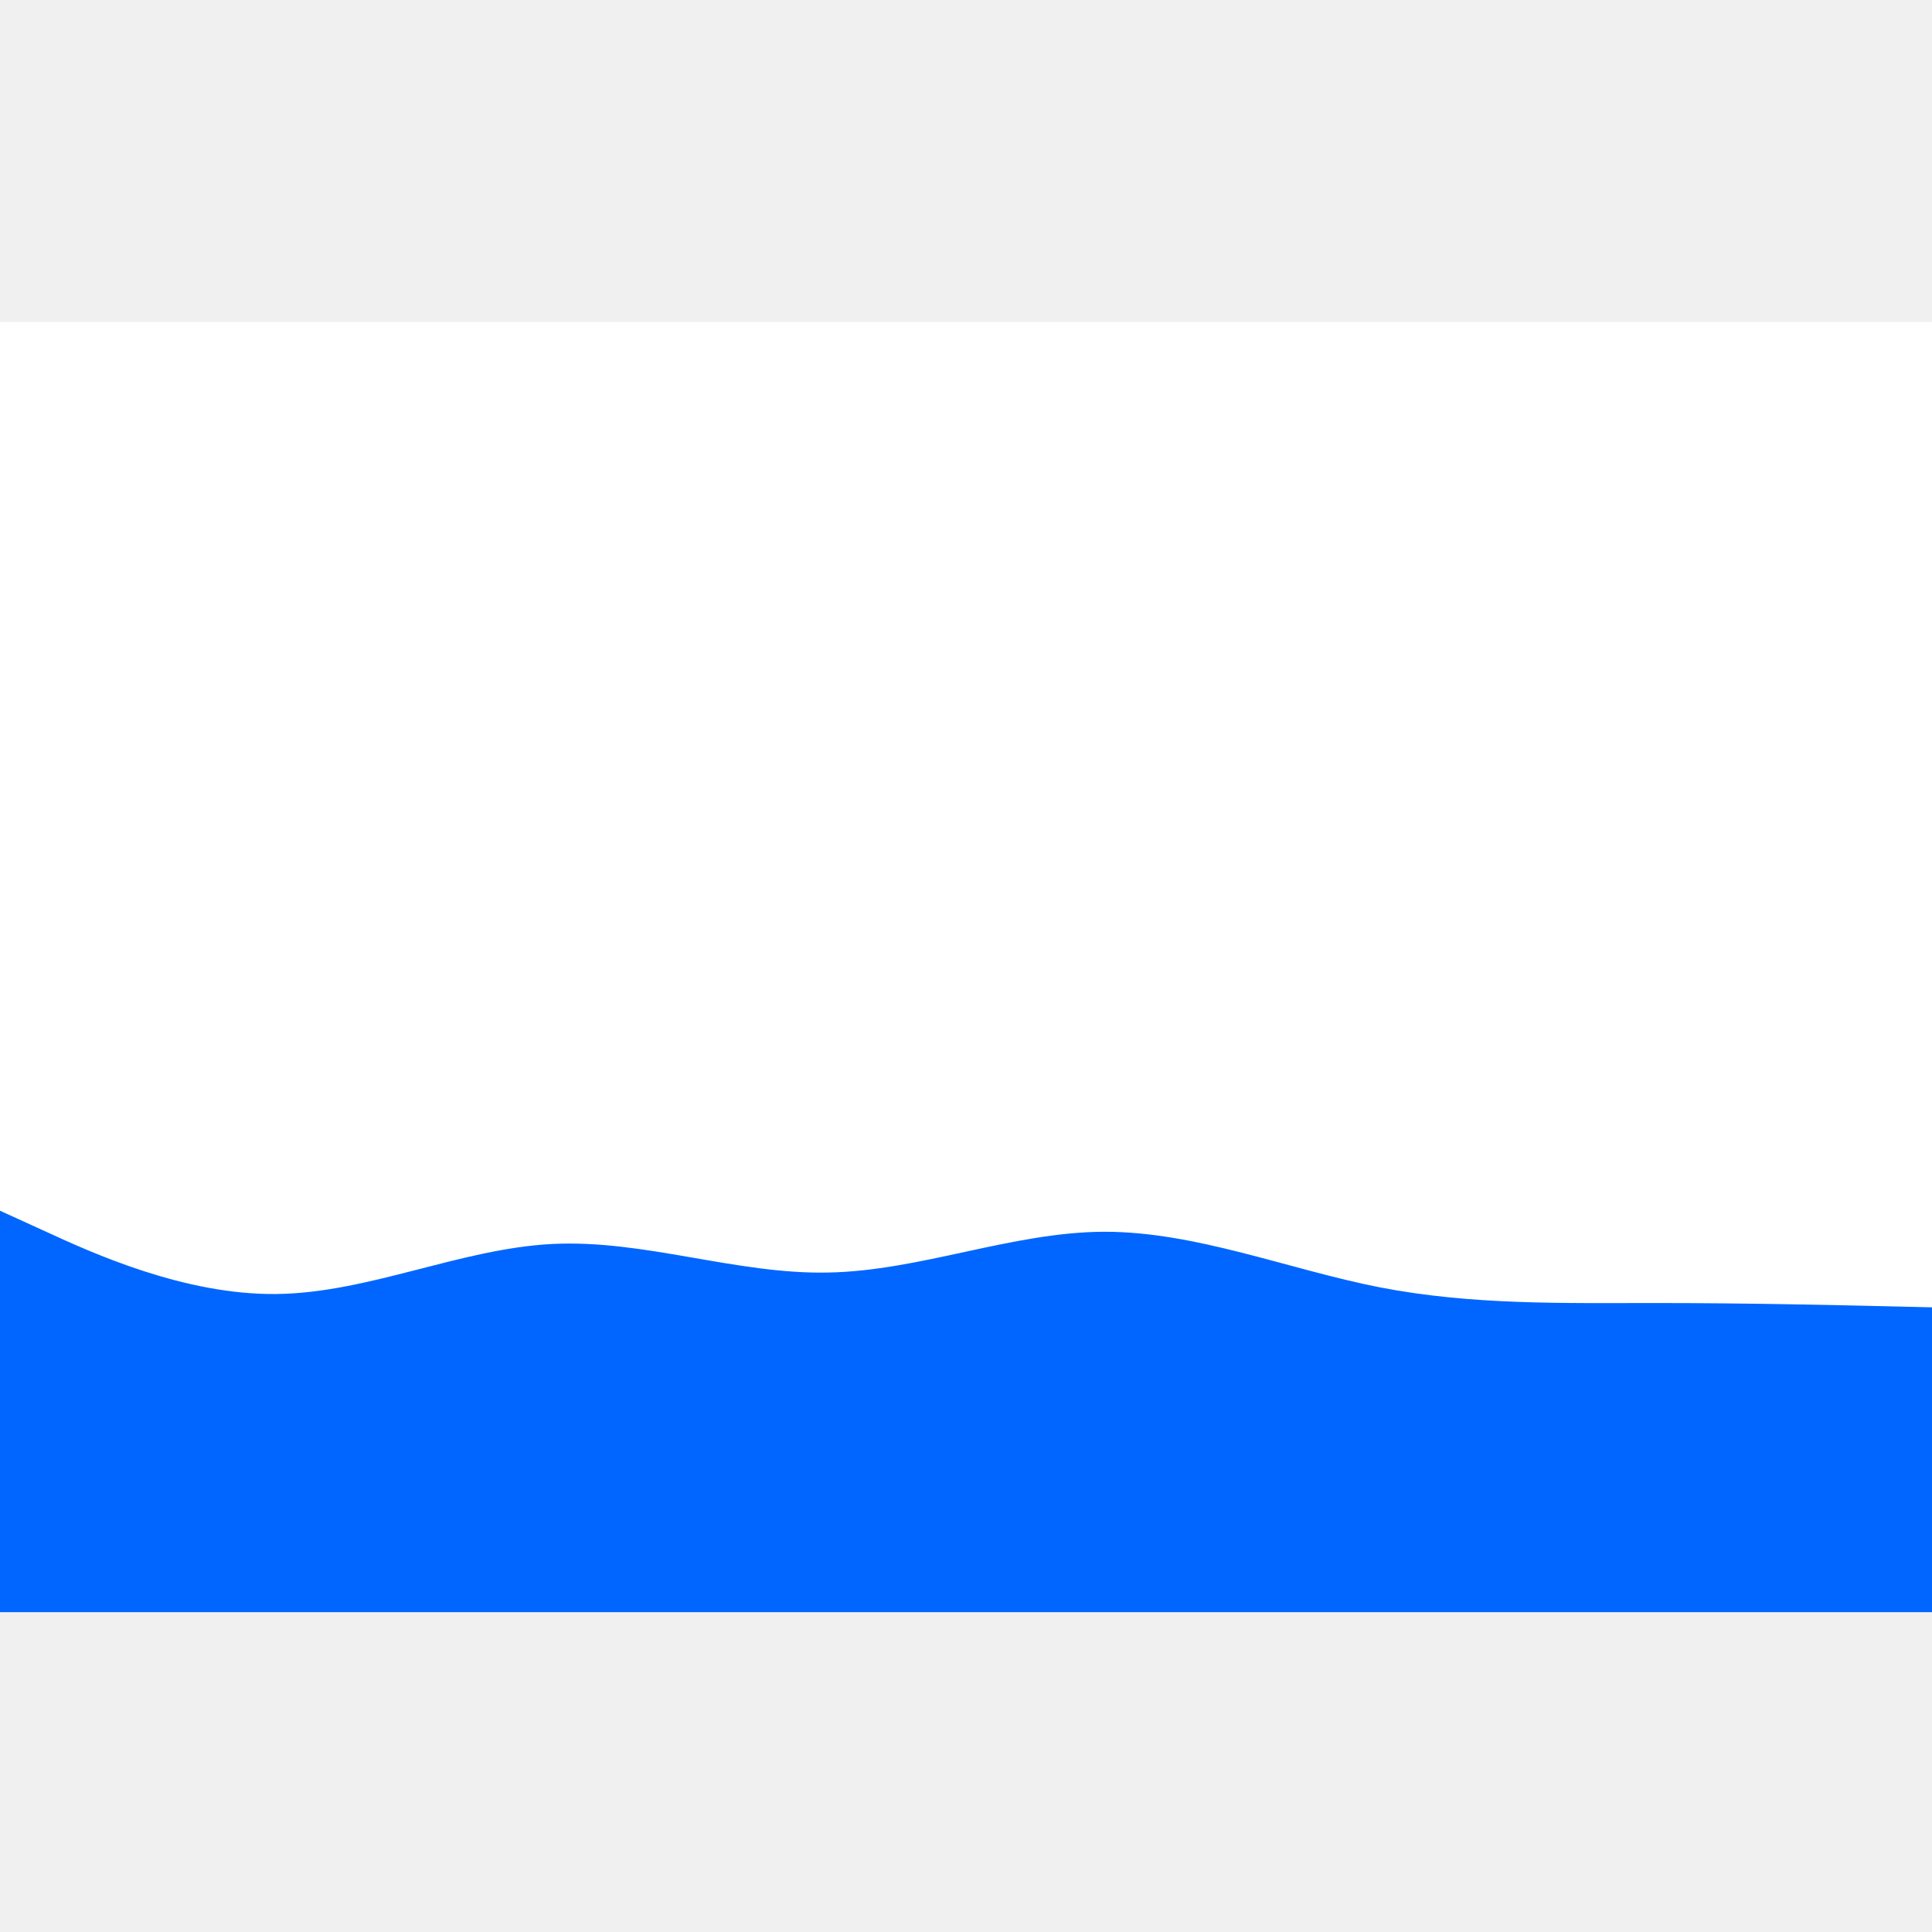
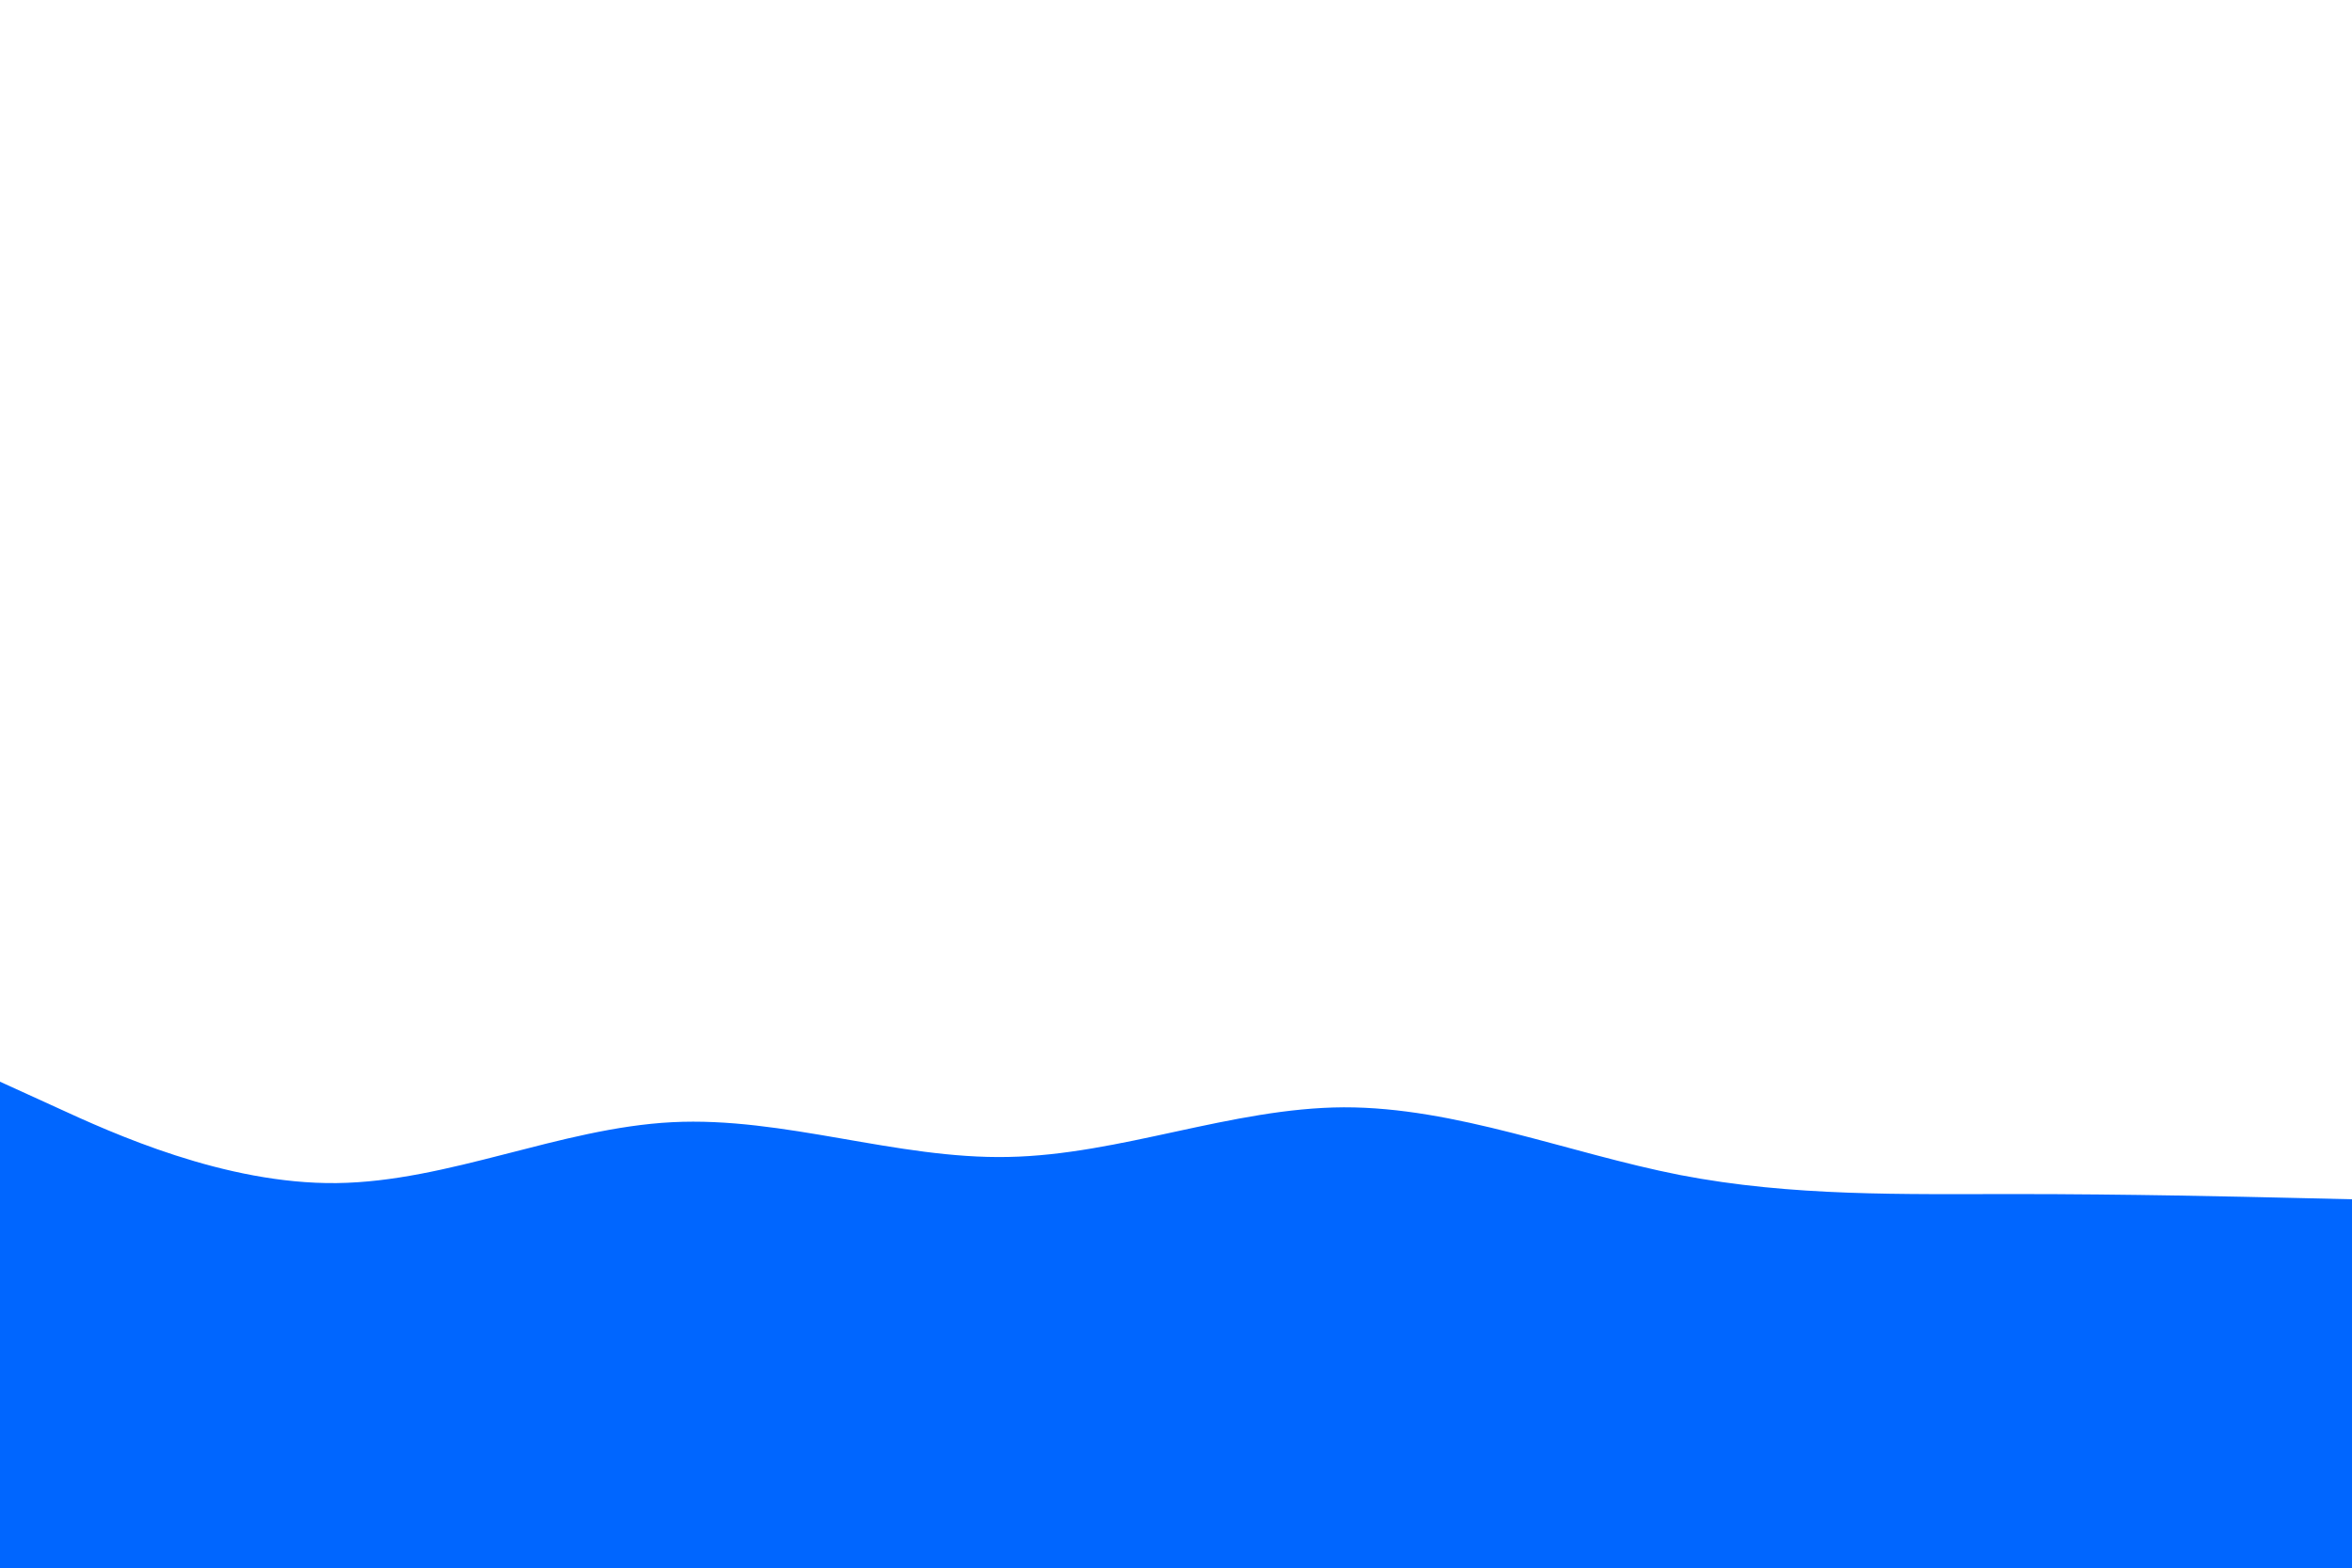
- <svg xmlns="http://www.w3.org/2000/svg" id="visual" viewBox="0 0 900 600" width="900" height="900" version="1.1">
+ <svg xmlns="http://www.w3.org/2000/svg" id="visual" viewBox="0 0 900 600" width="900" height="600" version="1.1">
  <rect x="0" y="0" width="900" height="600" fill="#FFF" />
  <path d="M0 414L21.5 423.8C43 433.7 86 453.3 128.8 452.8C171.7 452.3 214.3 431.7 257.2 429.5C300 427.3 343 443.7 385.8 442.8C428.7 442 471.3 424 514.2 423.8C557 423.7 600 441.3 642.8 449.7C685.7 458 728.3 457 771.2 457C814 457 857 458 878.5 458.5L900 459L900 601L878.5 601C857 601 814 601 771.2 601C728.3 601 685.7 601 642.8 601C600 601 557 601 514.2 601C471.3 601 428.7 601 385.8 601C343 601 300 601 257.2 601C214.3 601 171.7 601 128.8 601C86 601 43 601 21.5 601L0 601Z" fill="#0066FF" stroke-linecap="round" stroke-linejoin="miter" />
</svg>
